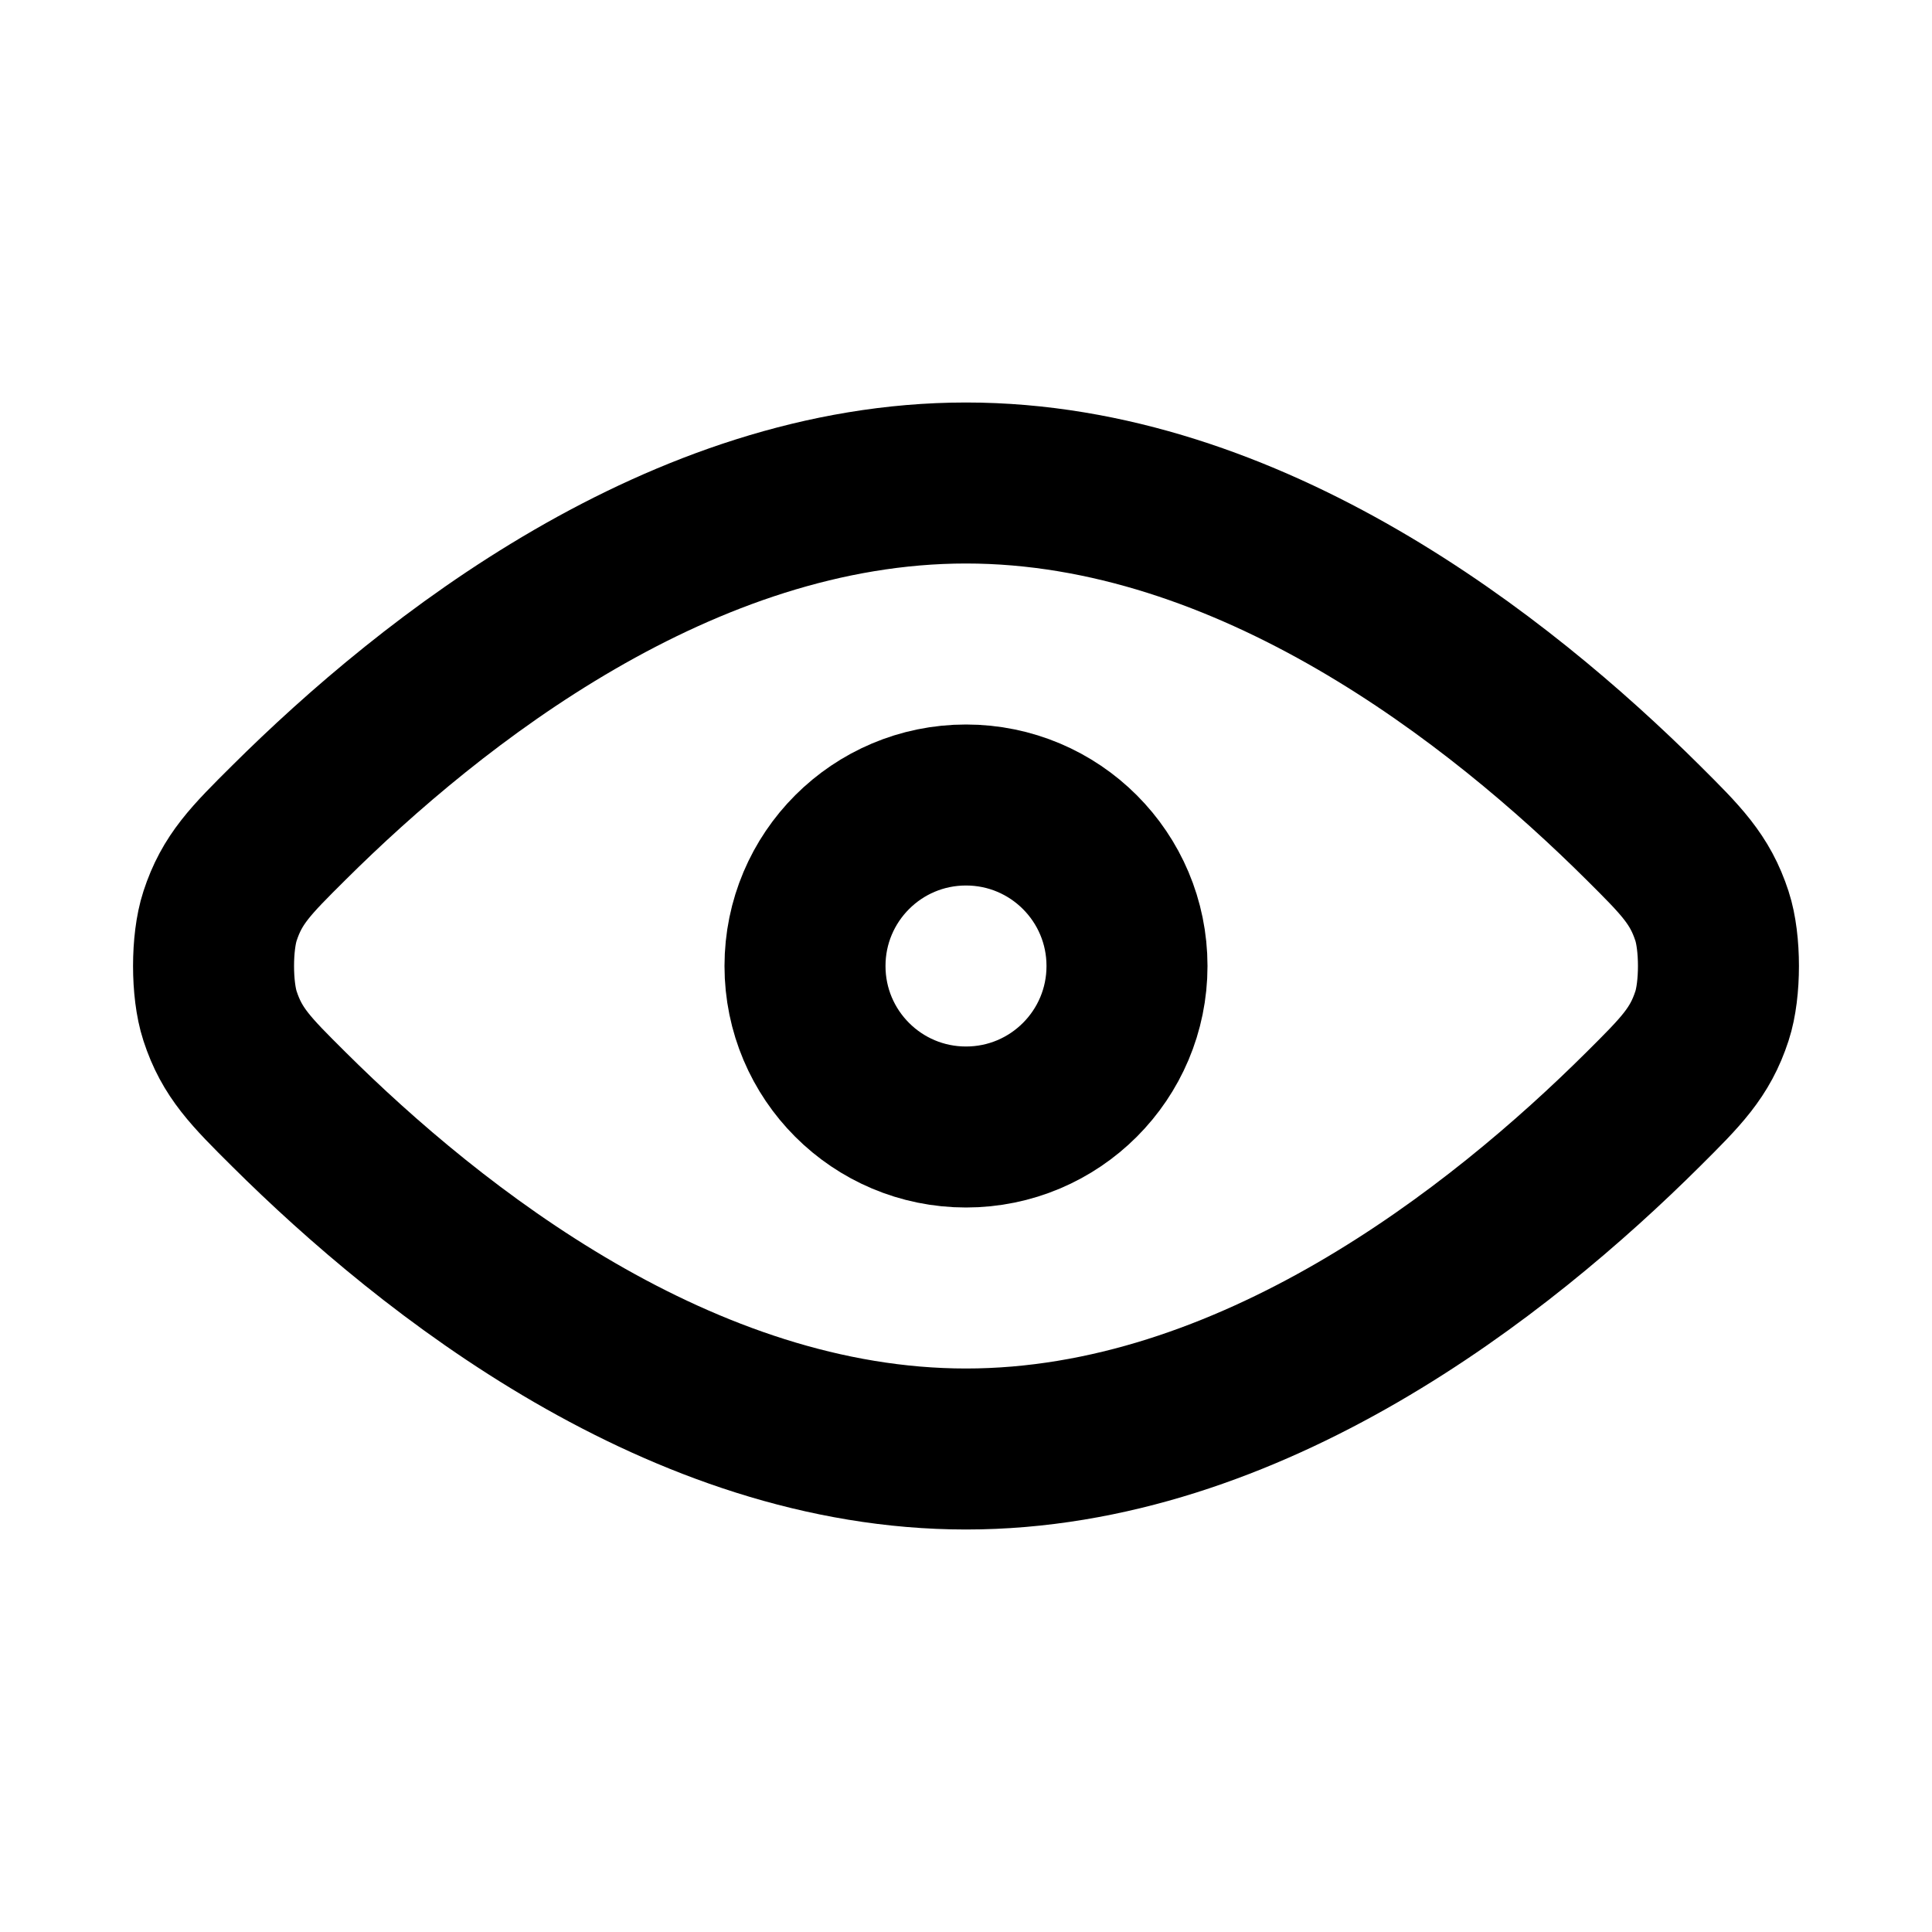
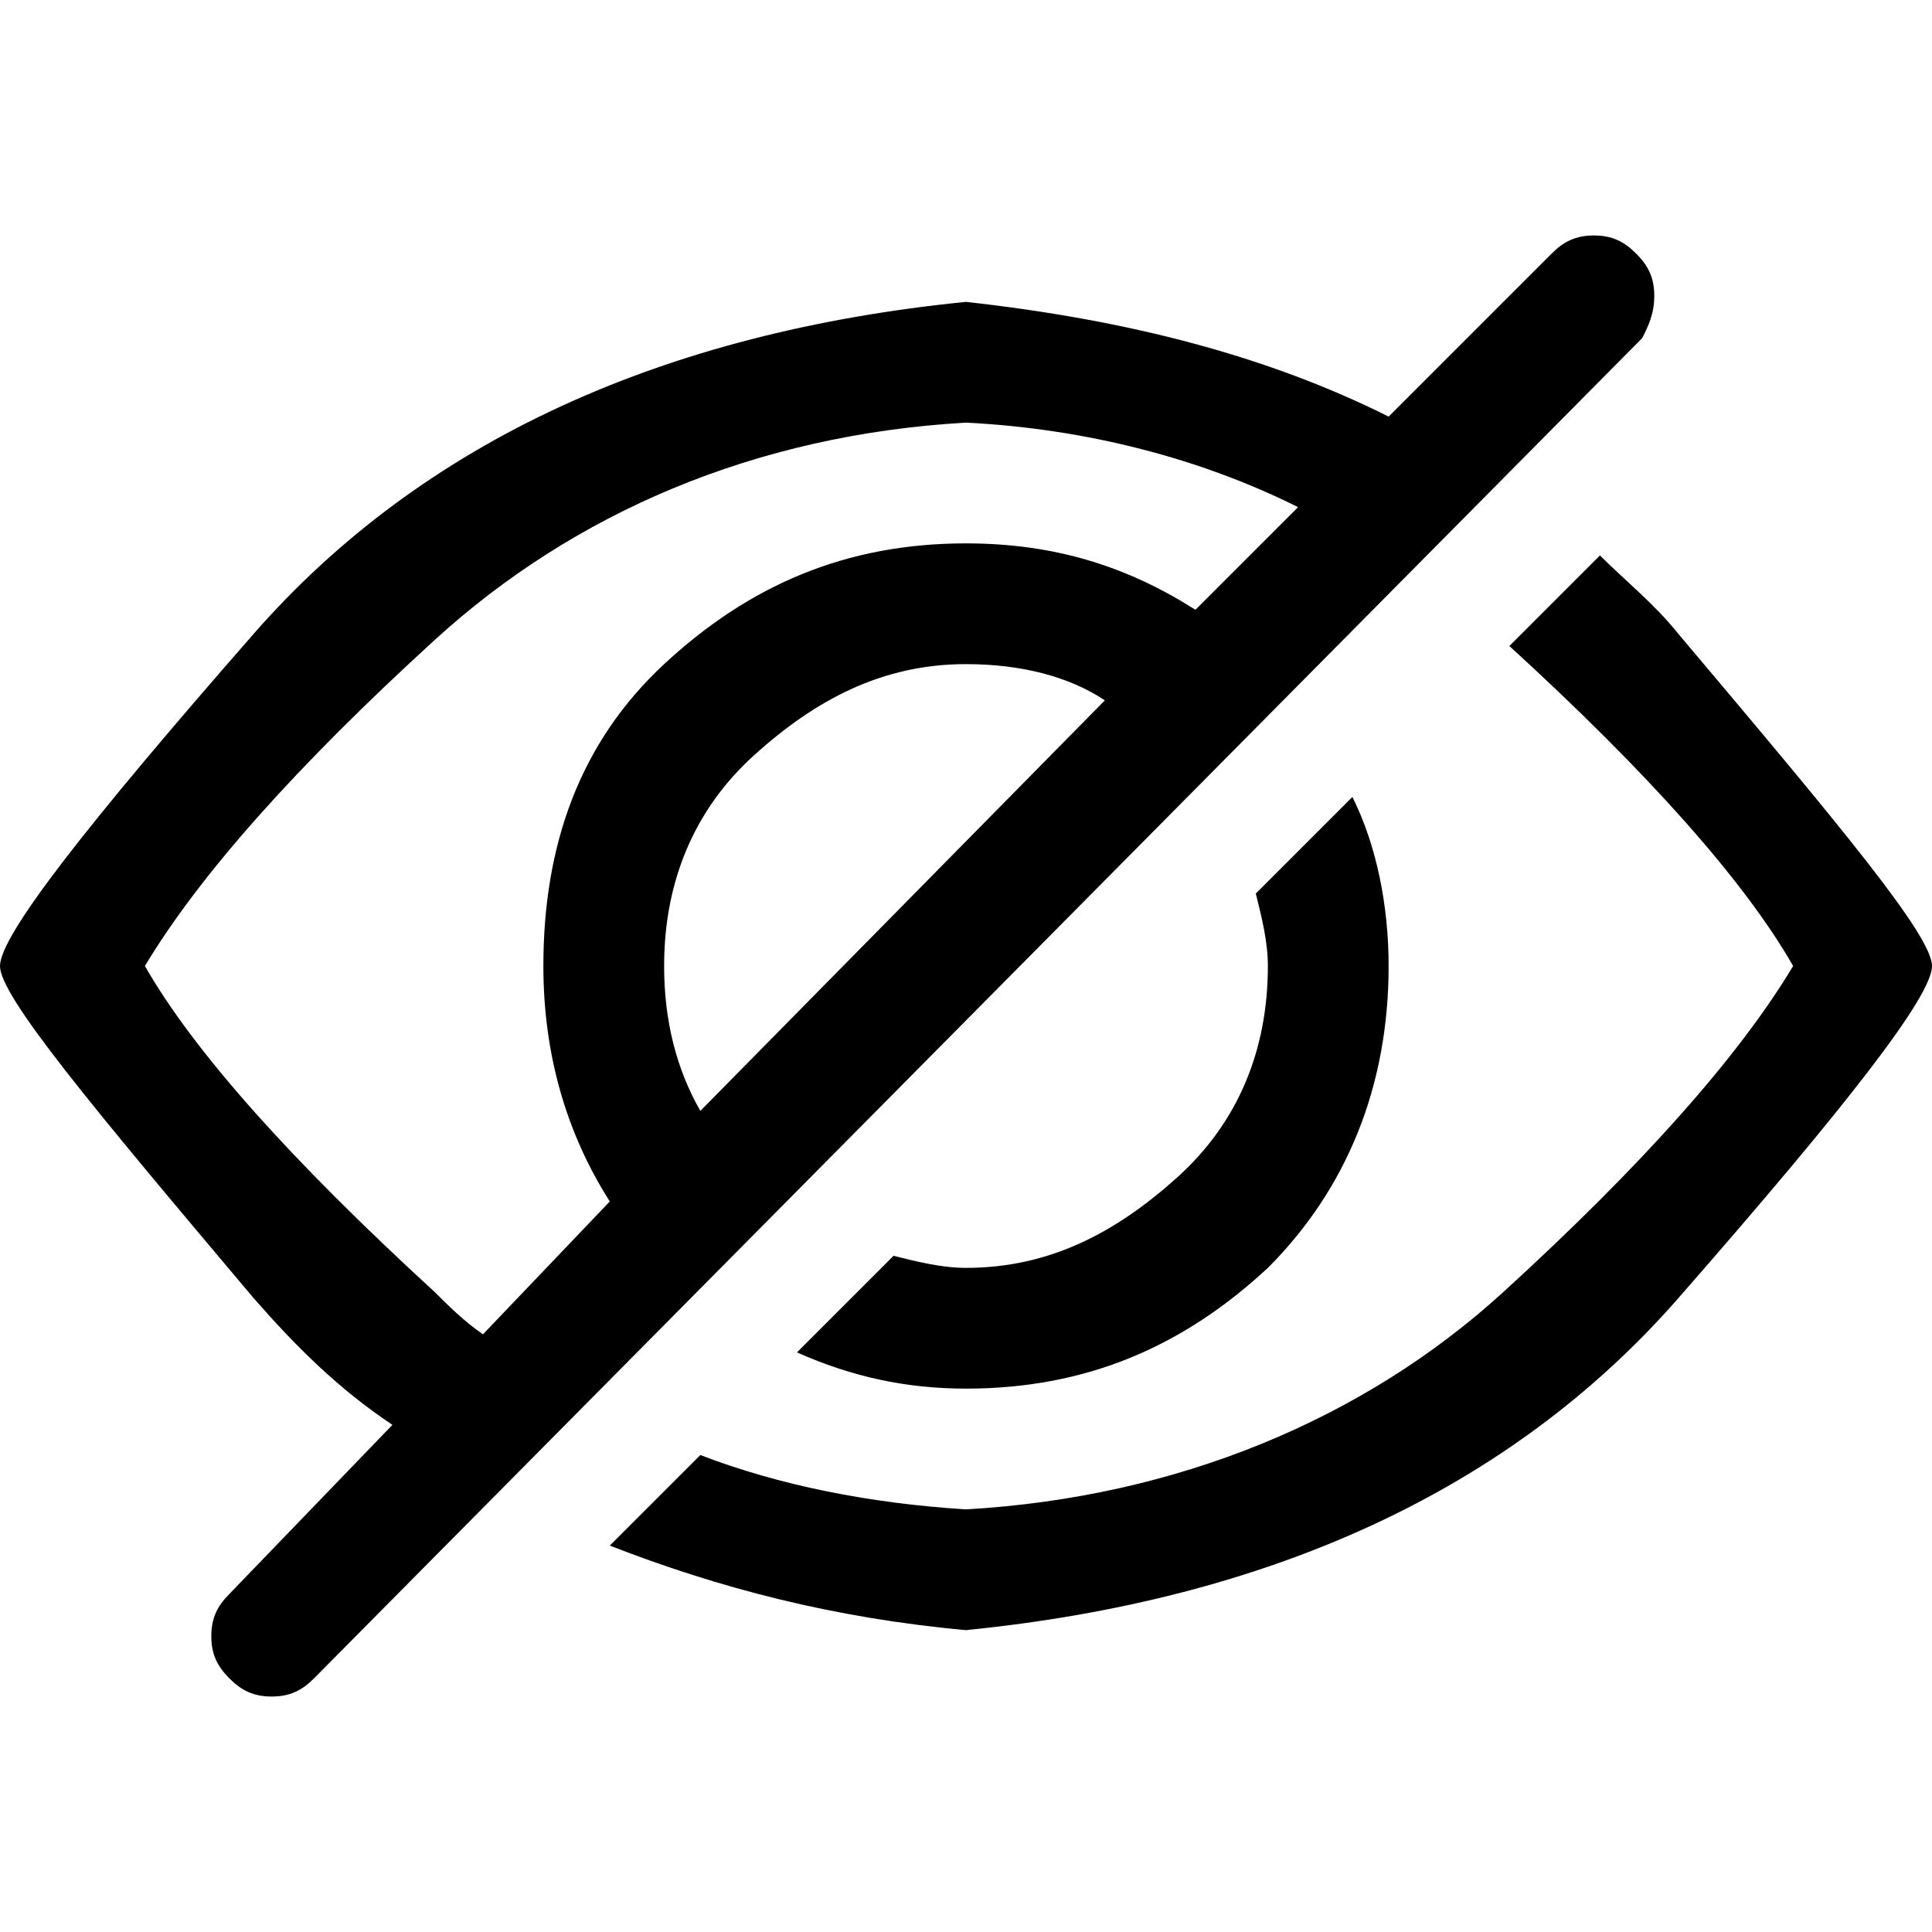
- <svg xmlns="http://www.w3.org/2000/svg" width="800px" height="800px" viewBox="0 0 24 24" fill="none">
-   <g id="Edit / Show">
-     <g id="Vector">
-       <path d="M3.587 13.779C5.366 15.548 8.47 18 12 18C15.531 18 18.634 15.548 20.413 13.779C20.882 13.312 21.118 13.078 21.267 12.62C21.374 12.293 21.374 11.707 21.267 11.38C21.118 10.922 20.882 10.688 20.413 10.221C18.634 8.452 15.531 6 12 6C8.47 6 5.366 8.452 3.587 10.221C3.117 10.688 2.882 10.922 2.733 11.38C2.626 11.707 2.626 12.293 2.733 12.62C2.882 13.078 3.117 13.312 3.587 13.779Z" stroke="#000000" stroke-width="2" stroke-linecap="round" stroke-linejoin="round" />
-       <path d="M10 12C10 13.105 10.895 14 12 14C13.105 14 14 13.105 14 12C14 10.895 13.105 10 12 10C10.895 10 10 10.895 10 12Z" stroke="#000000" stroke-width="2" stroke-linecap="round" stroke-linejoin="round" />
-     </g>
-   </g>
+ <svg xmlns="http://www.w3.org/2000/svg" width="800px" height="800px" viewBox="0 0 1024 1024">
+   <path d="M876.8 156.8c0-9.6-3.2-16-9.6-22.4-6.4-6.4-12.8-9.6-22.4-9.6-9.6 0-16 3.2-22.4 9.6L736 220.8c-64-32-137.6-51.2-224-60.8-160 16-288 73.6-377.6 176C44.8 438.4 0 496 0 512s48 73.6 134.4 176c22.4 25.6 44.8 48 73.6 67.2l-86.4 89.6c-6.4 6.4-9.6 12.8-9.6 22.4 0 9.6 3.2 16 9.6 22.4 6.4 6.4 12.8 9.6 22.4 9.6 9.6 0 16-3.2 22.4-9.6l704-710.4c3.2-6.4 6.4-12.8 6.4-22.4Zm-646.4 528c-76.8-70.4-128-128-153.6-172.8 28.8-48 80-105.6 153.6-172.8C304 272 400 230.4 512 224c64 3.2 124.8 19.2 176 44.8l-54.4 54.4C598.4 300.8 560 288 512 288c-64 0-115.2 22.4-160 64s-64 96-64 160c0 48 12.8 89.6 35.2 124.8L256 707.2c-9.6-6.4-19.2-16-25.6-22.4Zm140.8-96c-12.8-22.4-19.2-48-19.2-76.8 0-44.8 16-83.2 48-112 32-28.8 67.2-48 112-48 28.8 0 54.4 6.4 73.6 19.2L371.2 588.8ZM889.599 336c-12.8-16-28.8-28.8-41.6-41.6l-48 48c73.6 67.2 124.8 124.8 150.4 169.6-28.8 48-80 105.6-153.6 172.8-73.6 67.2-172.8 108.8-284.8 115.2-51.2-3.2-99.2-12.8-140.8-28.8l-48 48c57.6 22.4 118.4 38.4 188.8 44.8 160-16 288-73.6 377.6-176C979.199 585.6 1024 528 1024 512s-48.001-73.6-134.401-176Z" fill="#000000" />
+   <path d="M511.998 672c-12.8 0-25.6-3.2-38.4-6.4l-51.2 51.2c28.8 12.8 57.6 19.2 89.6 19.2 64 0 115.2-22.4 160-64 41.6-41.6 64-96 64-160 0-32-6.4-64-19.2-89.6l-51.2 51.2c3.2 12.8 6.4 25.6 6.4 38.4 0 44.8-16 83.2-48 112-32 28.8-67.2 48-112 48Z" fill="#000000" />
</svg>
